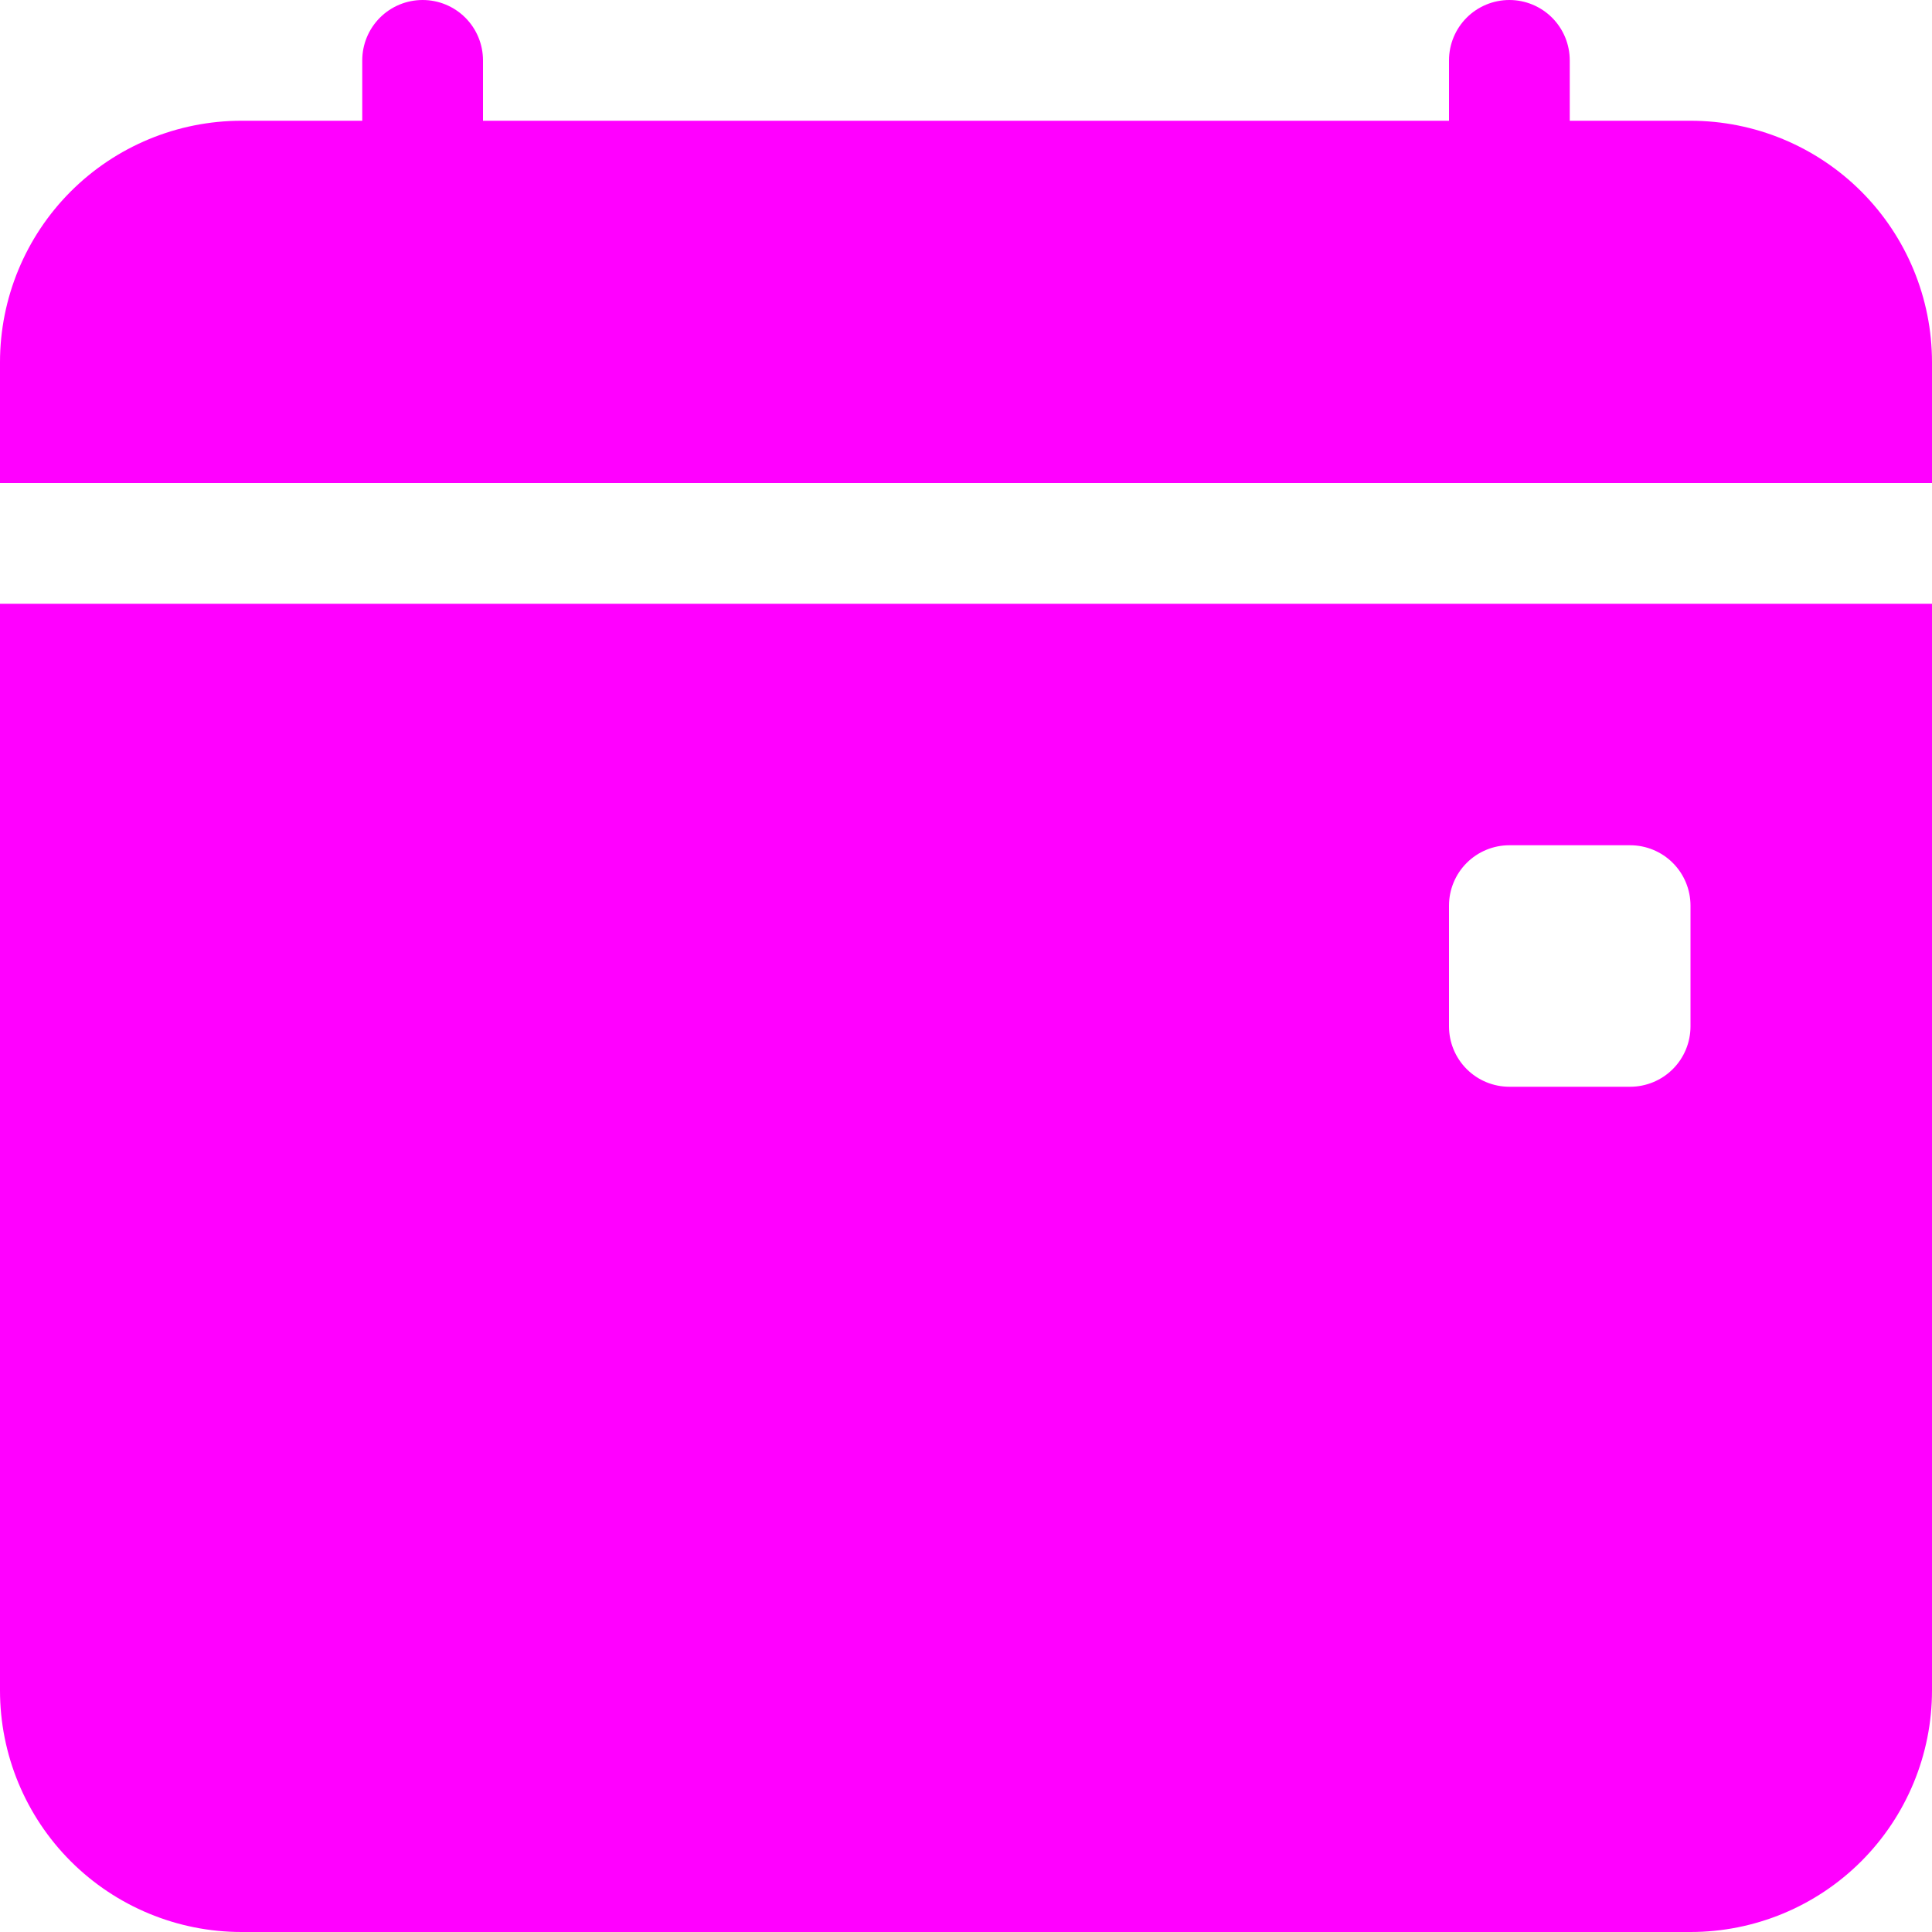
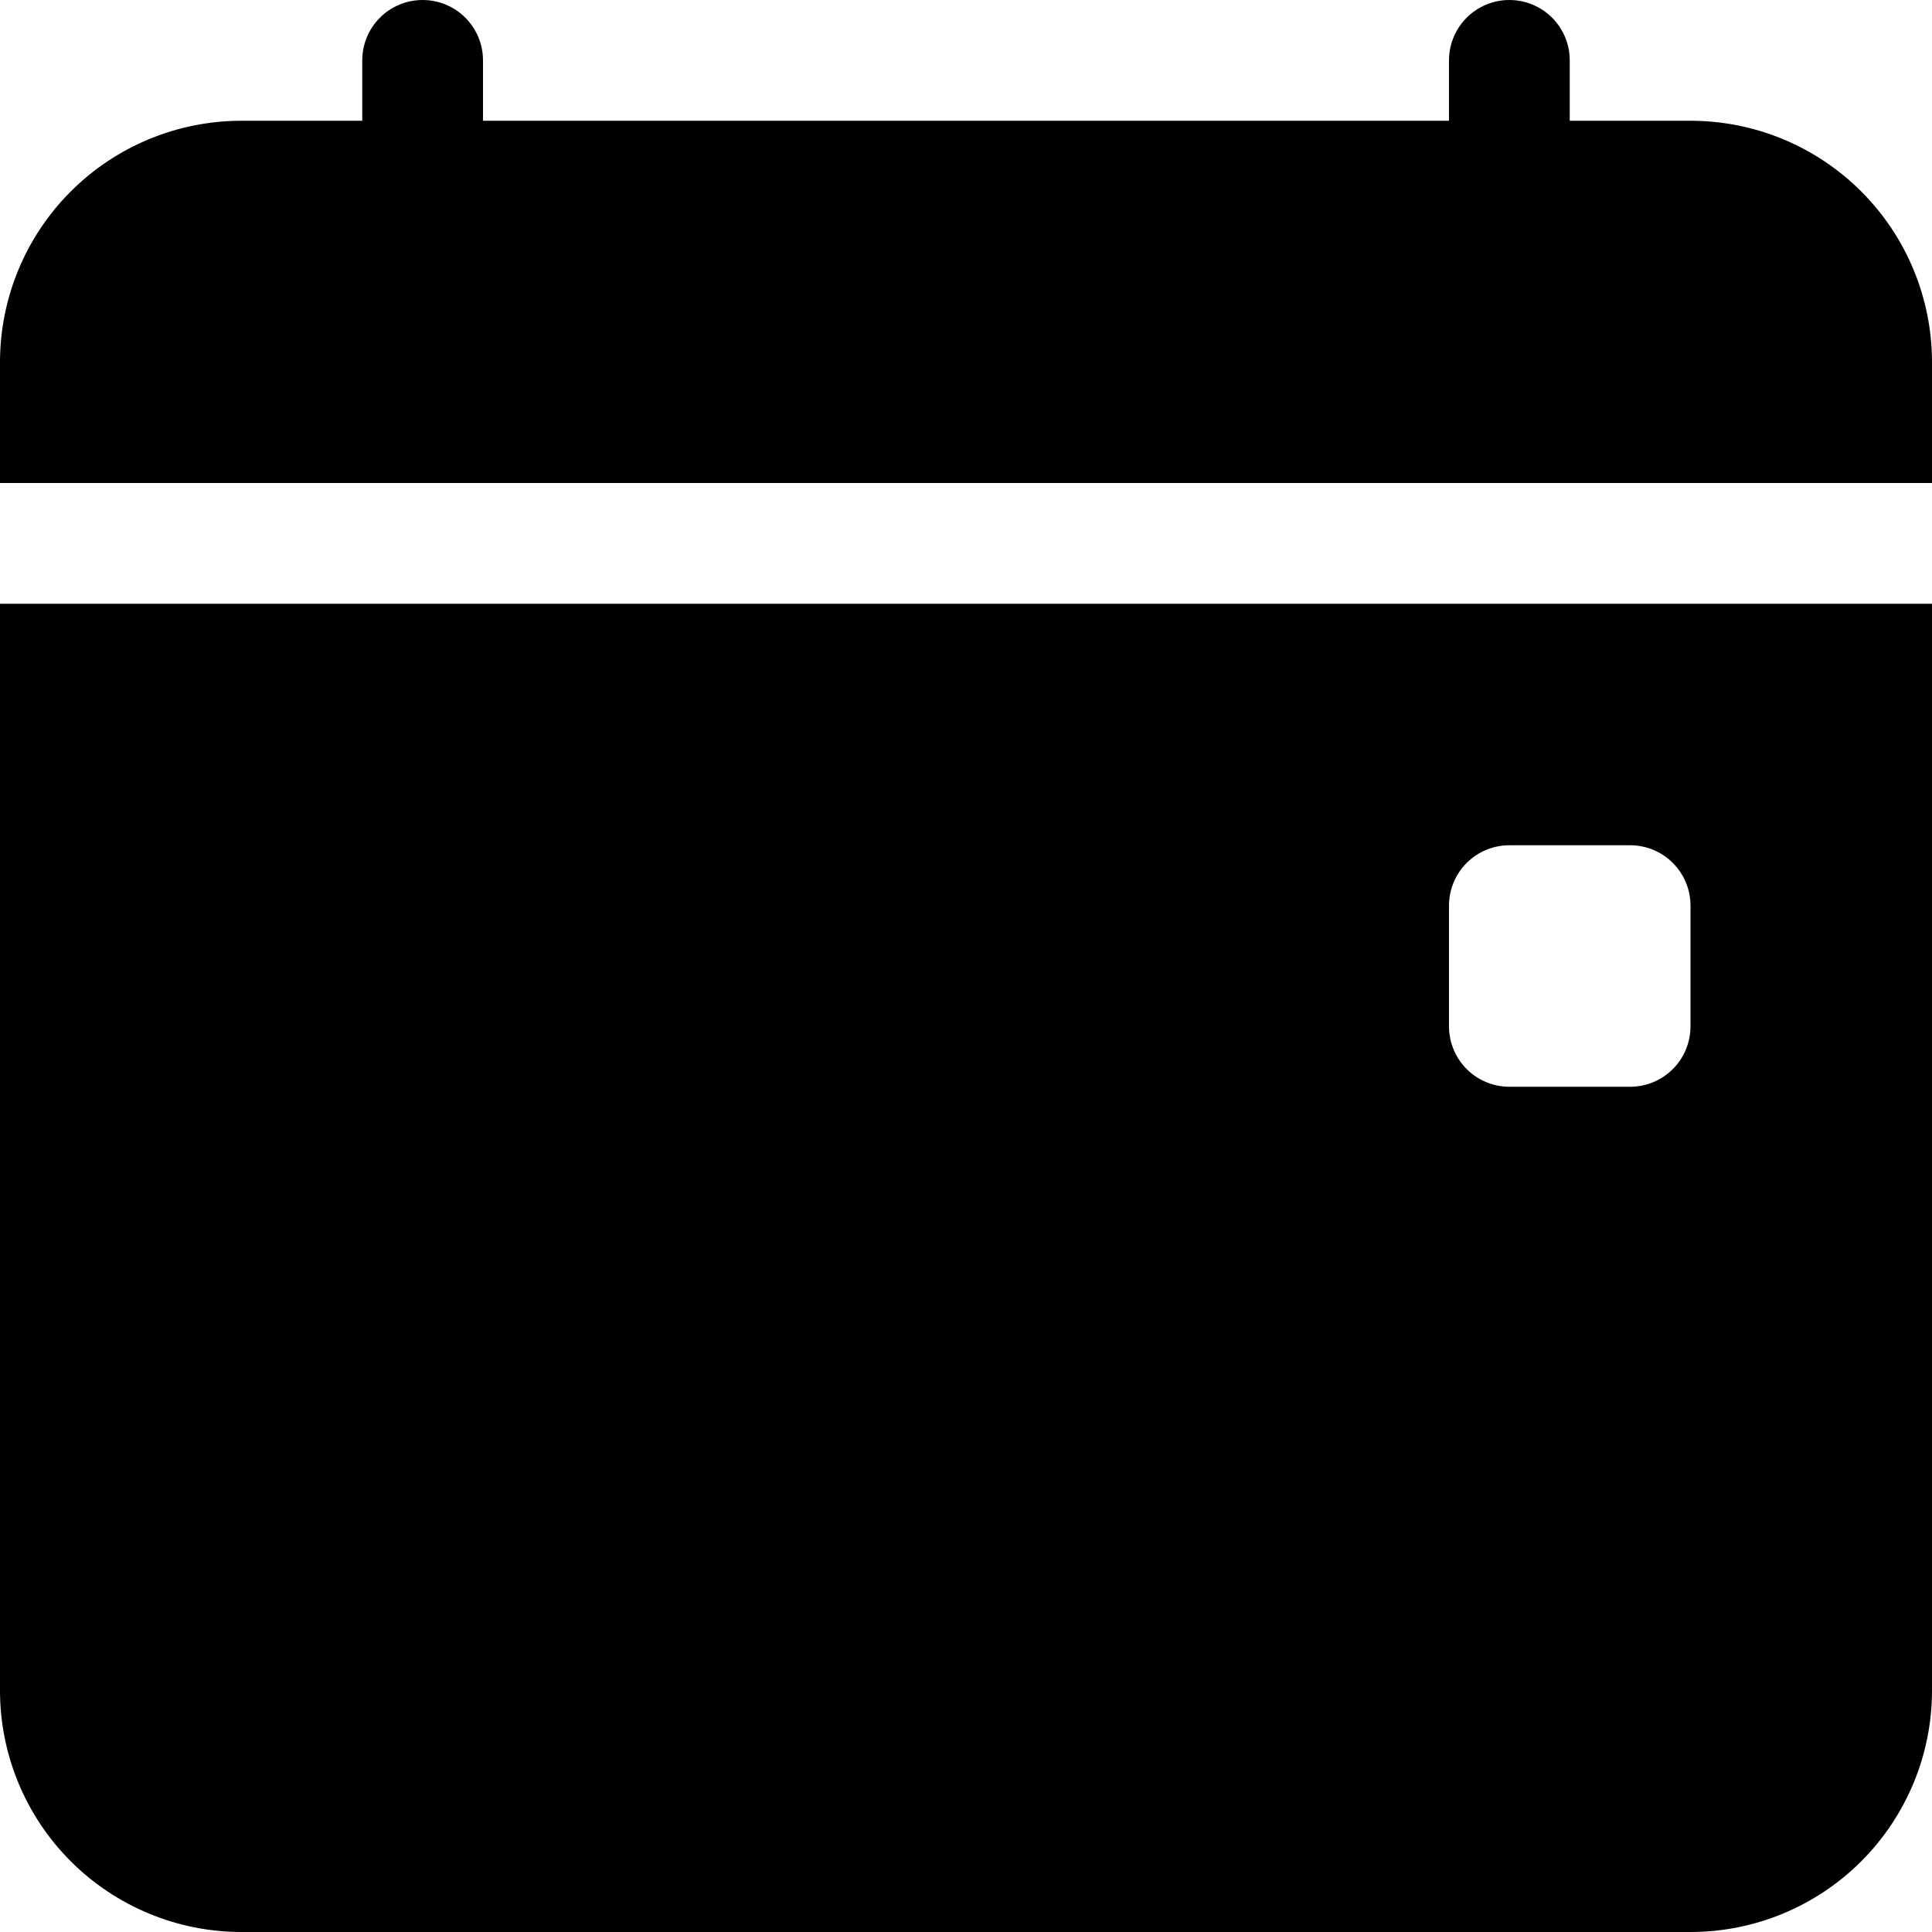
<svg xmlns="http://www.w3.org/2000/svg" width="100" height="100" viewBox="0 0 100 100" fill="none">
-   <path d="M25 3.125C25 2.296 24.671 1.501 24.085 0.915C23.499 0.329 22.704 0 21.875 0C21.046 0 20.251 0.329 19.665 0.915C19.079 1.501 18.75 2.296 18.75 3.125V6.25H12.5C9.185 6.25 6.005 7.567 3.661 9.911C1.317 12.255 0 15.435 0 18.75L0 25H100V18.75C100 15.435 98.683 12.255 96.339 9.911C93.995 7.567 90.815 6.25 87.5 6.25H81.25V3.125C81.25 2.296 80.921 1.501 80.335 0.915C79.749 0.329 78.954 0 78.125 0C77.296 0 76.501 0.329 75.915 0.915C75.329 1.501 75 2.296 75 3.125V6.25H25V3.125ZM100 87.5V31.25H0V87.5C0 90.815 1.317 93.995 3.661 96.339C6.005 98.683 9.185 100 12.5 100H87.5C90.815 100 93.995 98.683 96.339 96.339C98.683 93.995 100 90.815 100 87.5ZM78.125 43.75H84.375C85.204 43.75 85.999 44.079 86.585 44.665C87.171 45.251 87.5 46.046 87.5 46.875V53.125C87.5 53.954 87.171 54.749 86.585 55.335C85.999 55.921 85.204 56.25 84.375 56.25H78.125C77.296 56.25 76.501 55.921 75.915 55.335C75.329 54.749 75 53.954 75 53.125V46.875C75 46.046 75.329 45.251 75.915 44.665C76.501 44.079 77.296 43.75 78.125 43.75Z" fill="#ff00ff" />
+   <path d="M25 3.125C25 2.296 24.671 1.501 24.085 0.915C23.499 0.329 22.704 0 21.875 0C21.046 0 20.251 0.329 19.665 0.915C19.079 1.501 18.75 2.296 18.75 3.125V6.25H12.5C9.185 6.25 6.005 7.567 3.661 9.911C1.317 12.255 0 15.435 0 18.75L0 25H100V18.75C100 15.435 98.683 12.255 96.339 9.911C93.995 7.567 90.815 6.25 87.5 6.25H81.25V3.125C81.25 2.296 80.921 1.501 80.335 0.915C79.749 0.329 78.954 0 78.125 0C77.296 0 76.501 0.329 75.915 0.915C75.329 1.501 75 2.296 75 3.125V6.25H25V3.125ZM100 87.5V31.25H0V87.5C0 90.815 1.317 93.995 3.661 96.339C6.005 98.683 9.185 100 12.5 100H87.5C90.815 100 93.995 98.683 96.339 96.339C98.683 93.995 100 90.815 100 87.5ZM78.125 43.75H84.375C85.204 43.75 85.999 44.079 86.585 44.665C87.171 45.251 87.5 46.046 87.5 46.875V53.125C87.5 53.954 87.171 54.749 86.585 55.335C85.999 55.921 85.204 56.25 84.375 56.25H78.125C77.296 56.25 76.501 55.921 75.915 55.335C75.329 54.749 75 53.954 75 53.125V46.875C75 46.046 75.329 45.251 75.915 44.665C76.501 44.079 77.296 43.75 78.125 43.75Z" fill="#000000" />
</svg>
